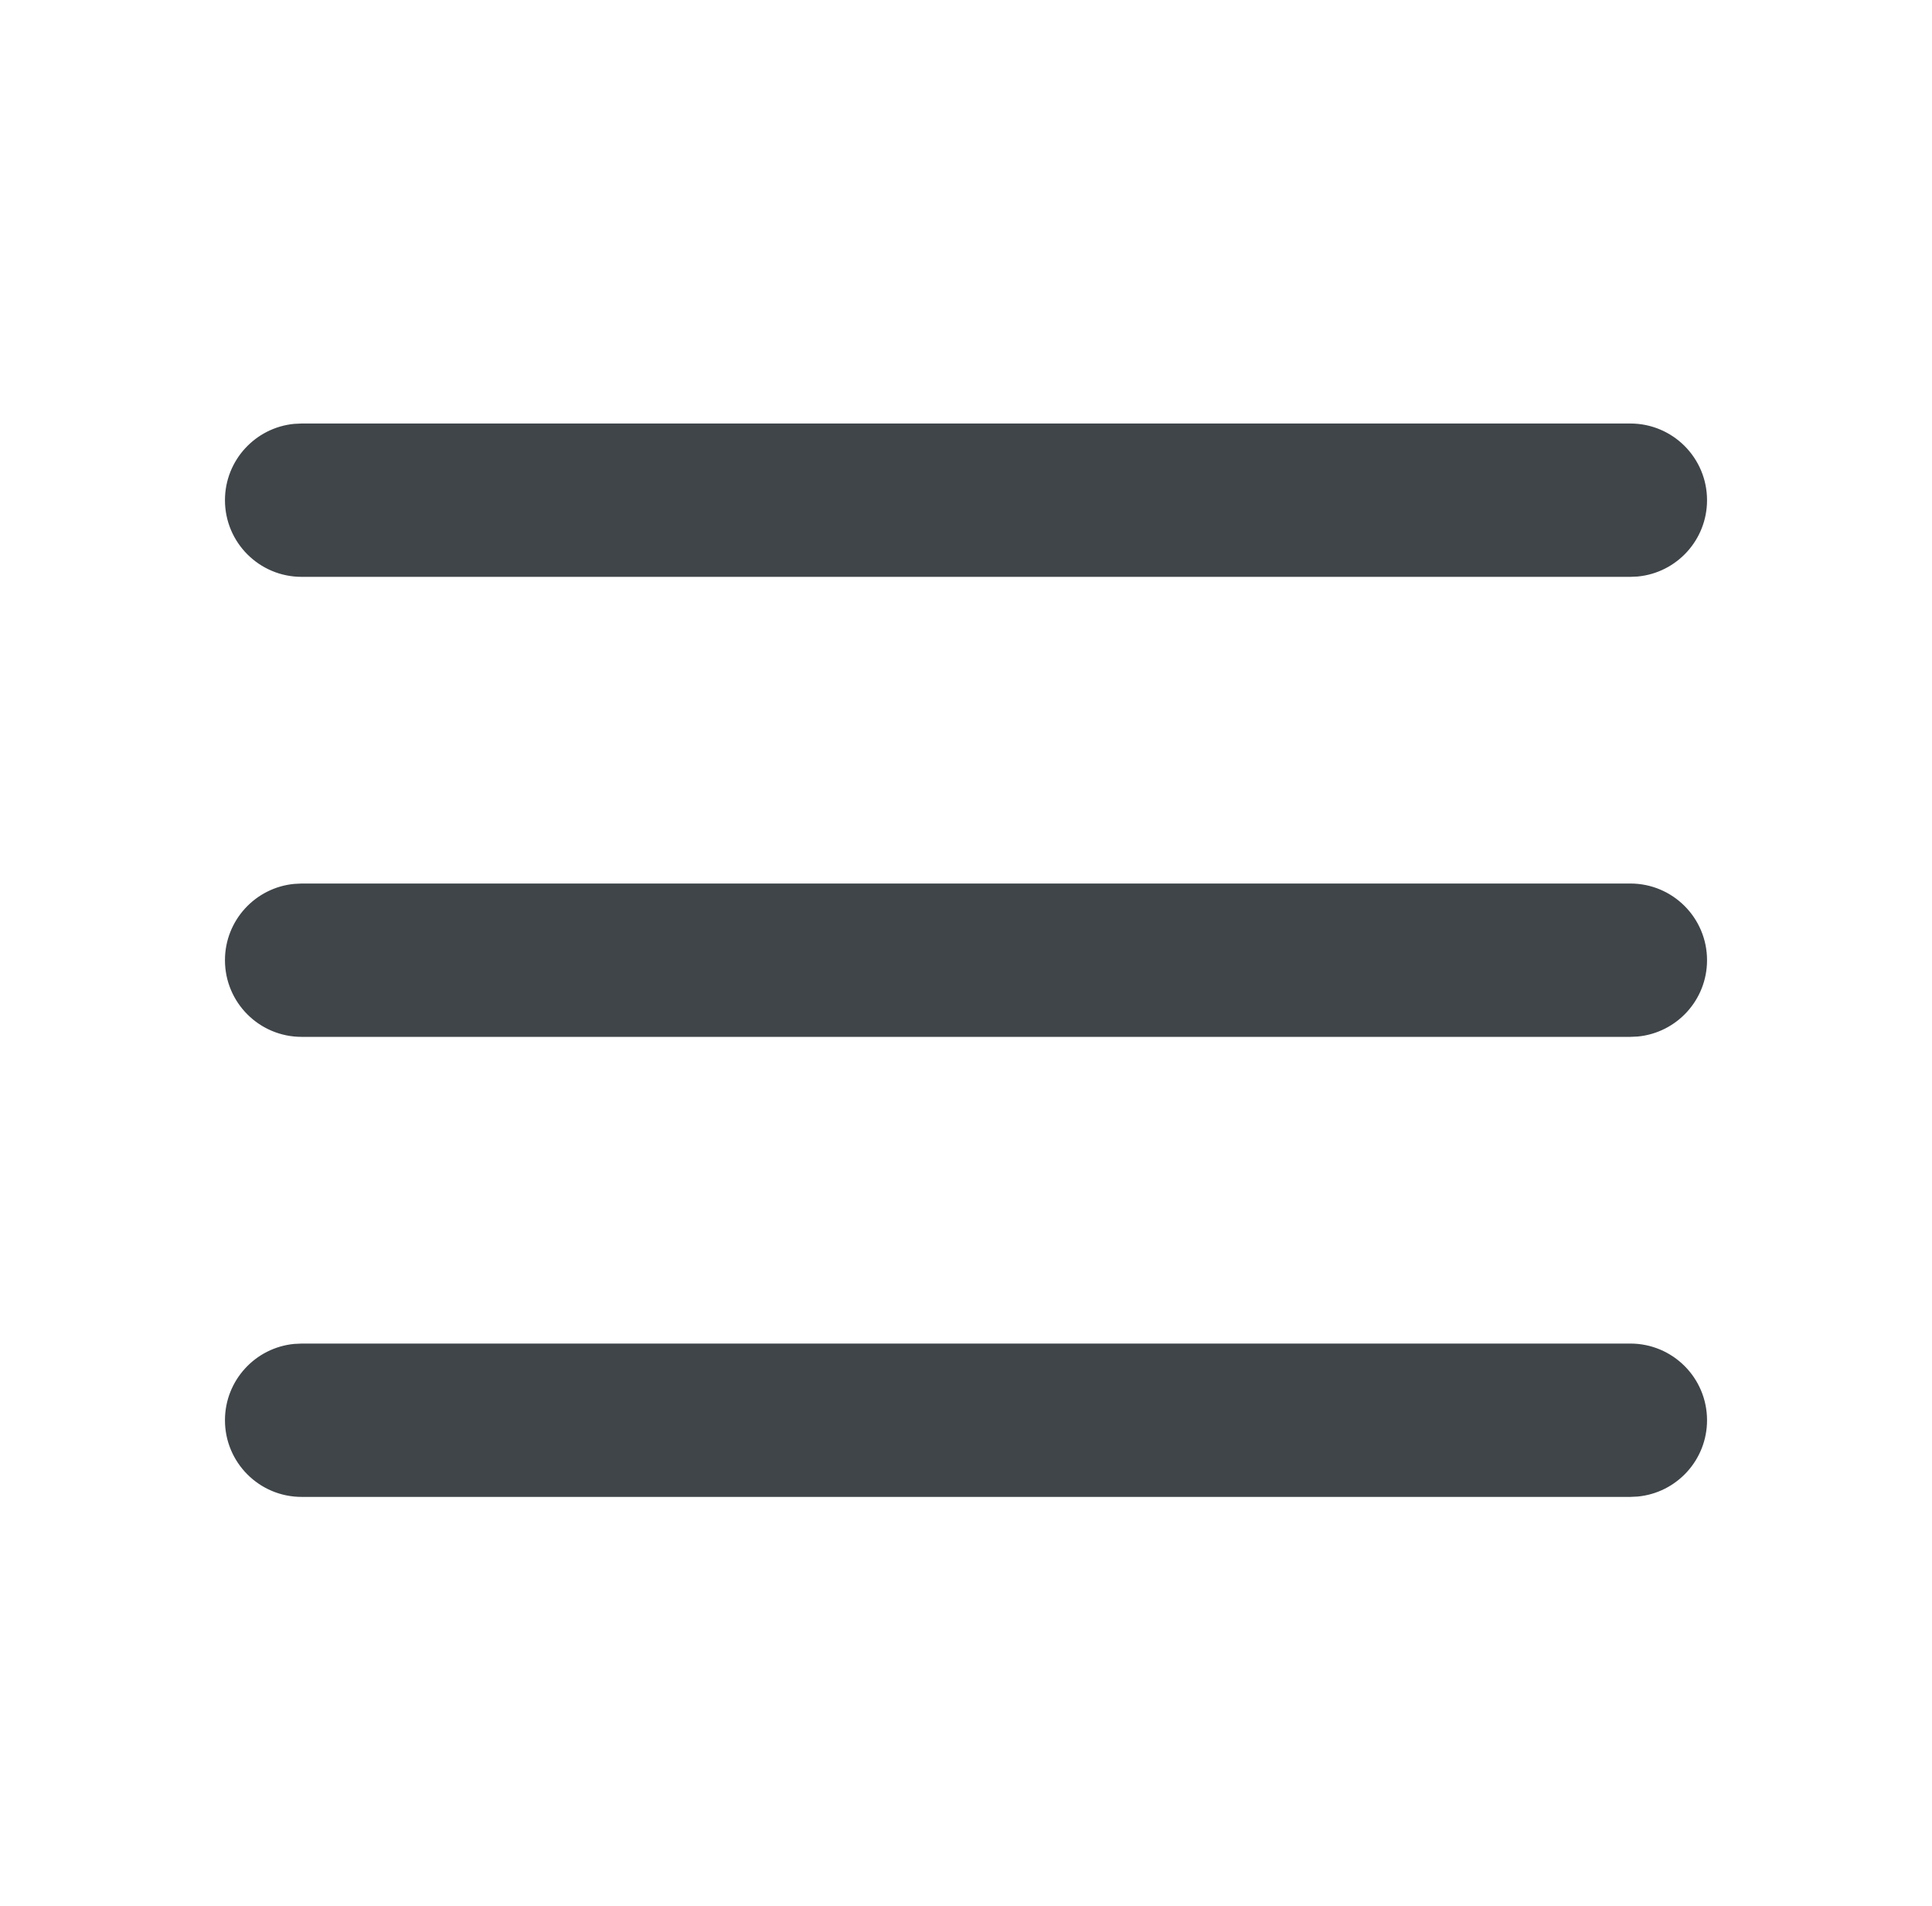
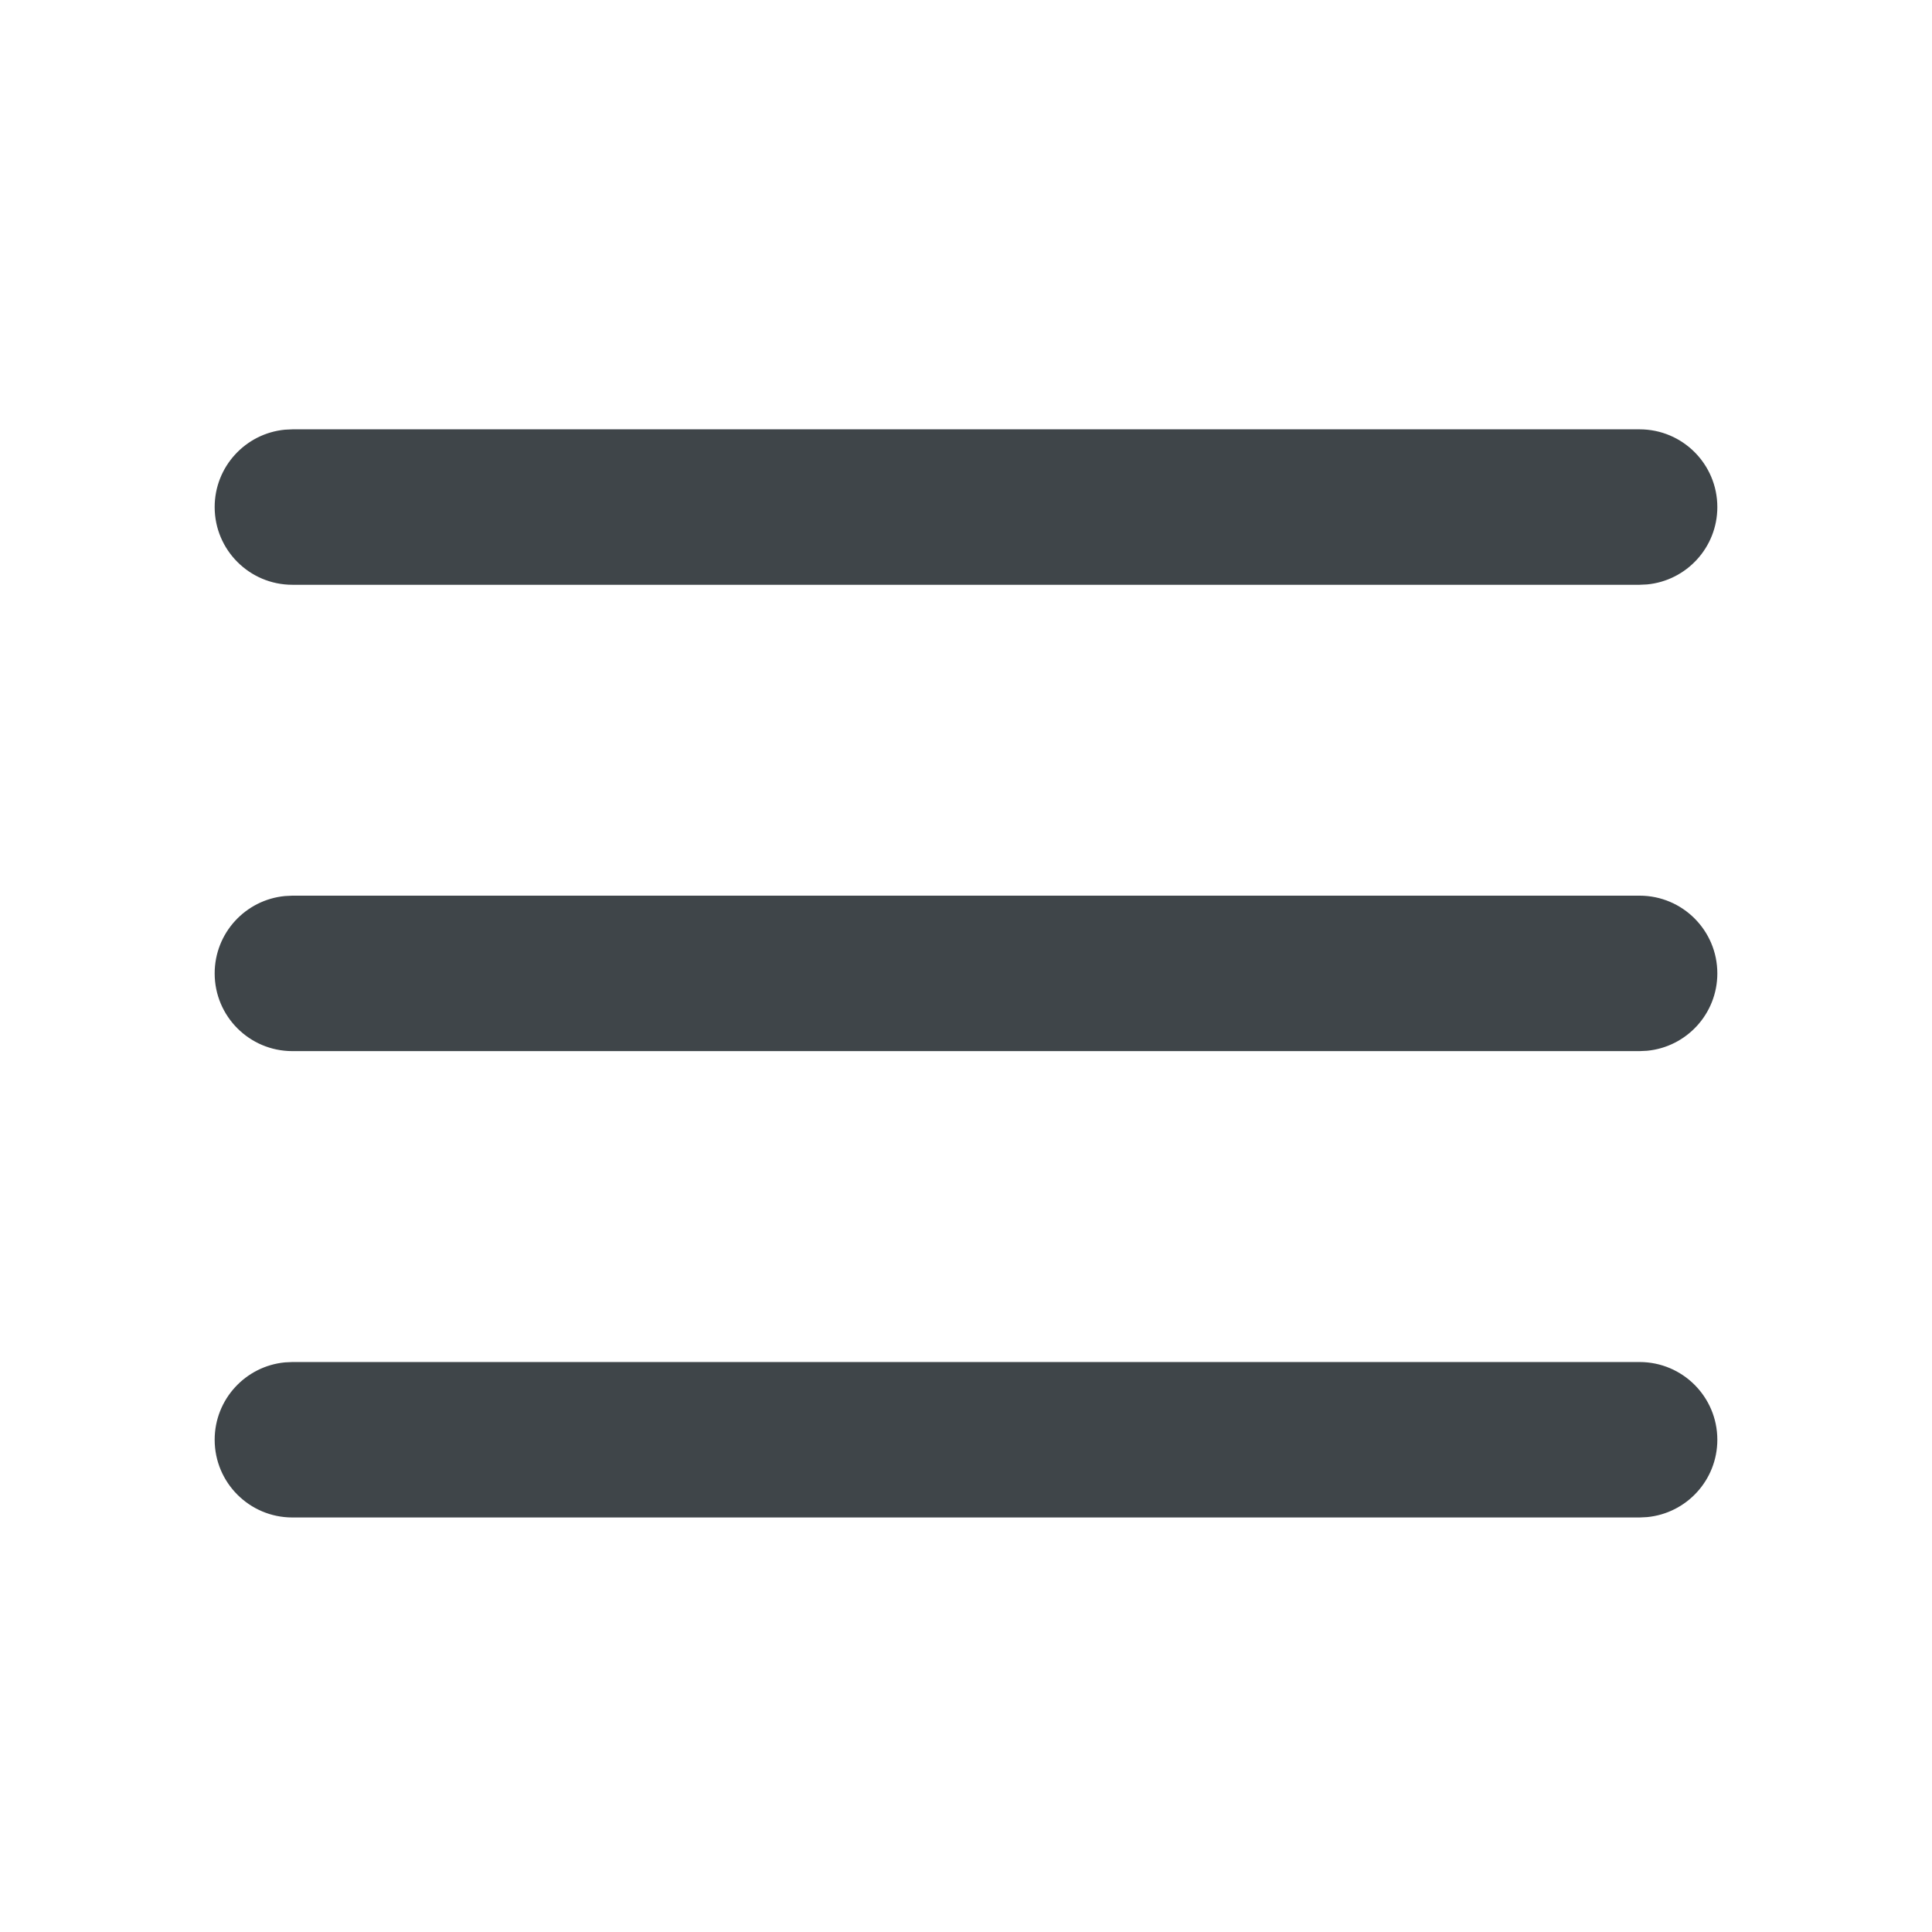
- <svg xmlns="http://www.w3.org/2000/svg" width="73" height="72" viewBox="0 0 73 72" fill="none">
-   <path d="M61.603 50.759C63.203 50.759 64.5 52.056 64.5 53.655C64.5 55.161 63.351 56.398 61.882 56.538L61.603 56.552H11.397C9.797 56.552 8.5 55.255 8.5 53.655C8.5 52.15 9.649 50.912 11.118 50.772L11.397 50.759H61.603ZM61.603 33.379C63.203 33.379 64.5 34.676 64.5 36.276C64.5 37.782 63.351 39.019 61.882 39.159L61.603 39.172H11.397C9.797 39.172 8.5 37.876 8.5 36.276C8.5 34.77 9.649 33.533 11.118 33.393L11.397 33.379H61.603ZM61.603 16C63.203 16 64.5 17.297 64.5 18.897C64.5 20.402 63.351 21.64 61.882 21.78L61.603 21.793H11.397C9.797 21.793 8.5 20.496 8.5 18.897C8.5 17.391 9.649 16.154 11.118 16.013L11.397 16H61.603Z" fill="#3F4549" />
+ <svg xmlns="http://www.w3.org/2000/svg" width="72" height="72" viewBox="0 0 72 72" fill="none">
+   <path d="M61.103 50.759C62.703 50.759 64 52.056 64 53.655C64 55.161 62.851 56.398 61.382 56.538L61.103 56.552H10.897C9.297 56.552 8 55.255 8 53.655C8 52.15 9.149 50.912 10.618 50.772L10.897 50.759H61.103ZM61.103 33.379C62.703 33.379 64 34.676 64 36.276C64 37.782 62.851 39.019 61.382 39.159L61.103 39.172H10.897C9.297 39.172 8 37.876 8 36.276C8 34.77 9.149 33.533 10.618 33.393L10.897 33.379H61.103ZM61.103 16C62.703 16 64 17.297 64 18.897C64 20.402 62.851 21.64 61.382 21.78L61.103 21.793H10.897C9.297 21.793 8 20.496 8 18.897C8 17.391 9.149 16.154 10.618 16.013L10.897 16H61.103Z" fill="#3F4549" />
</svg>
